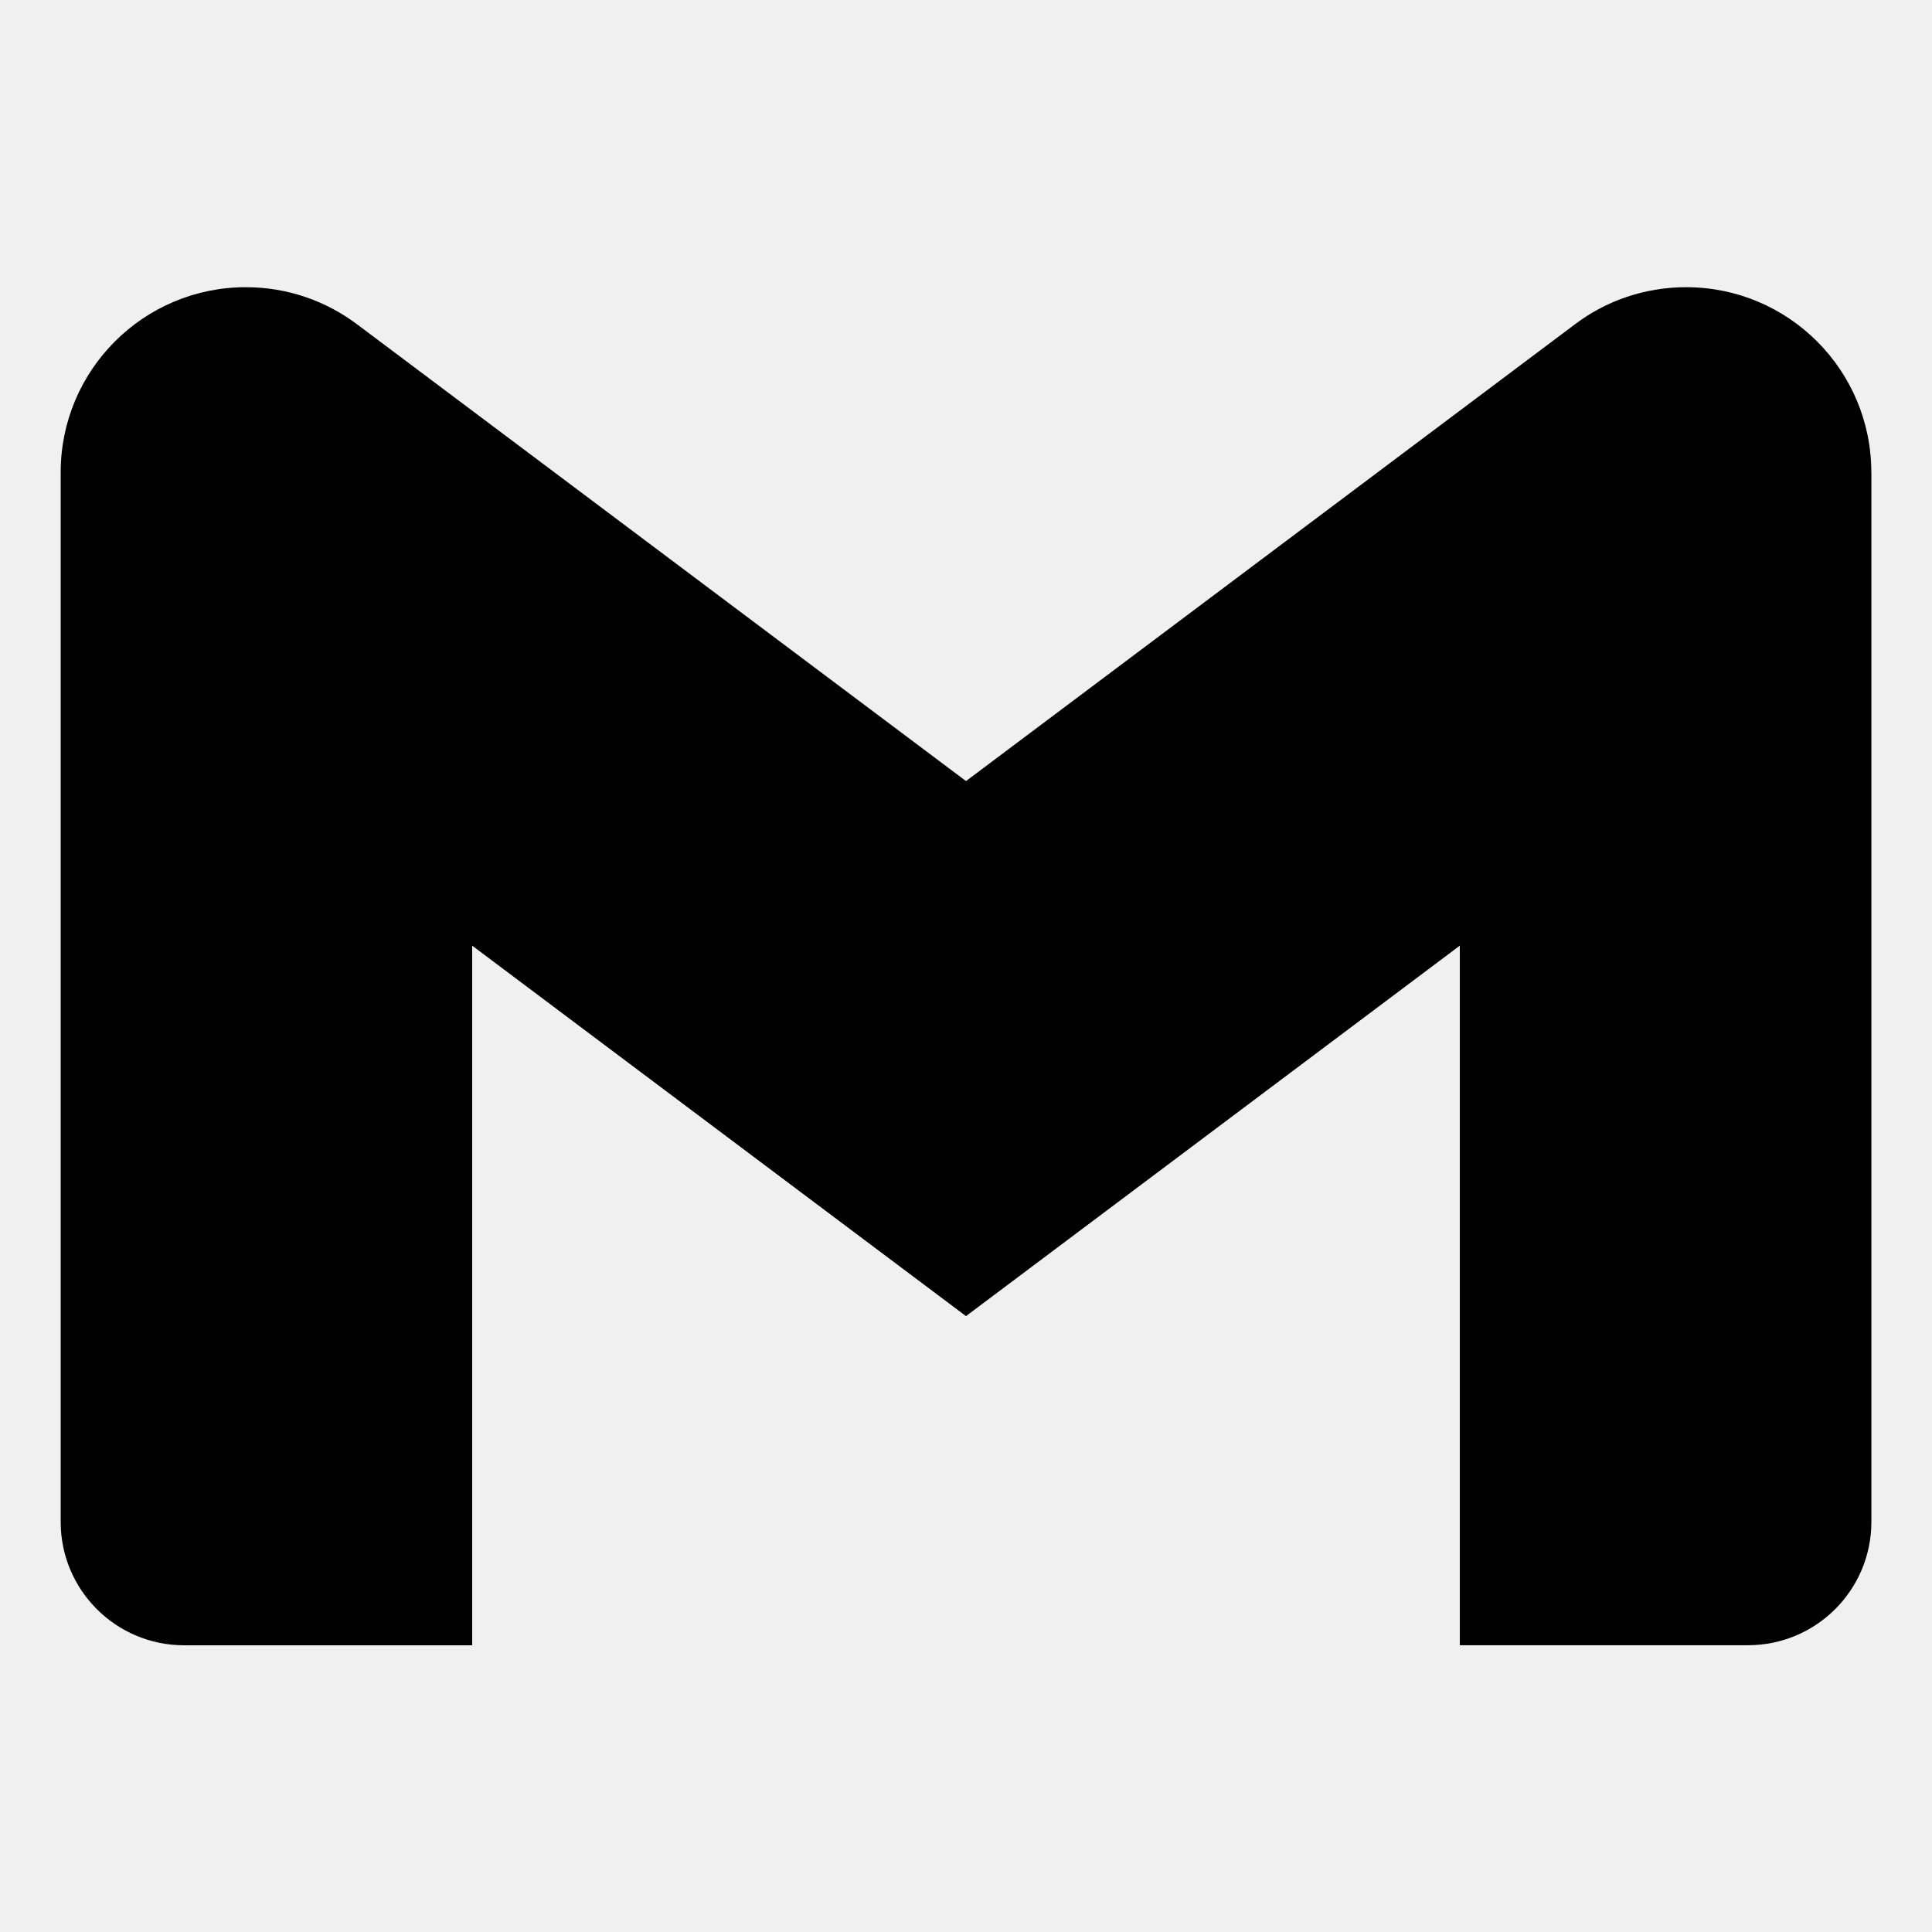
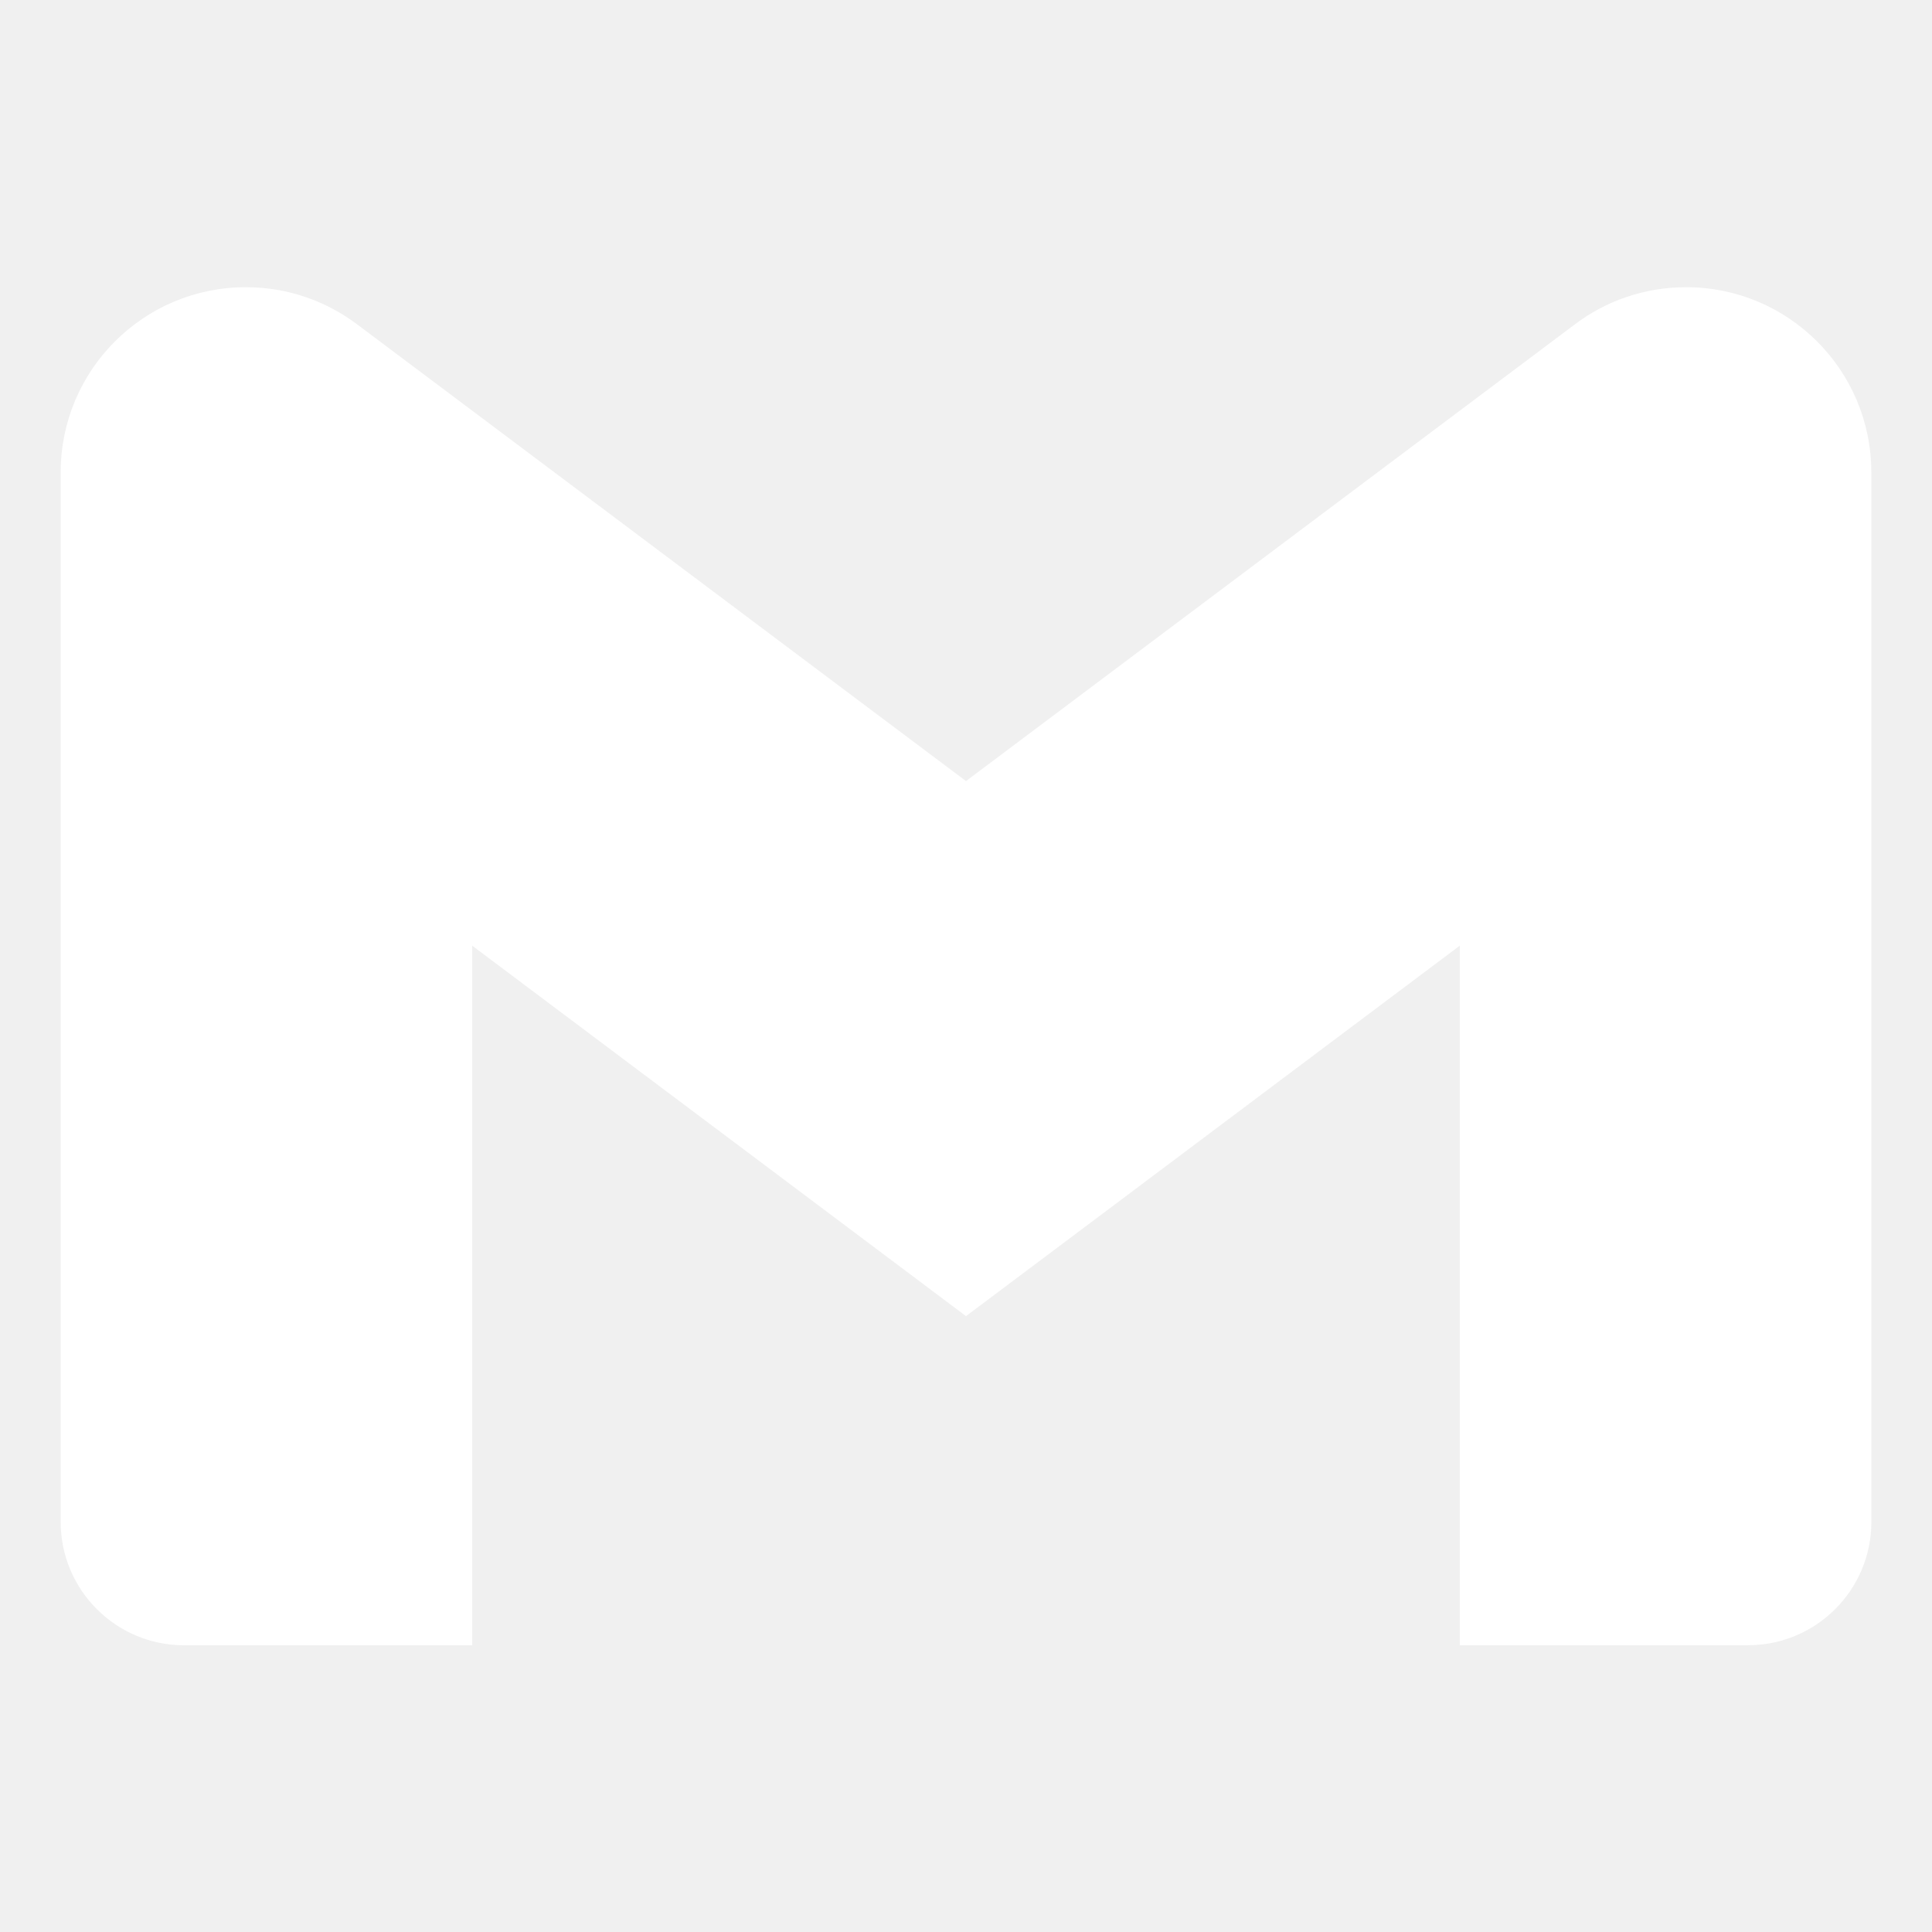
- <svg xmlns="http://www.w3.org/2000/svg" fill="#000000" width="800px" height="800px" viewBox="0 0 32 32" version="1.1">
-   <path d="M30.996 7.824v17.381c0 0 0 0 0 0.001 0 1.129-0.915 2.044-2.044 2.044-0 0-0 0-0.001 0h-4.772v-11.587l-8.179 6.136-8.179-6.136v11.588h-4.772c0 0 0 0-0 0-1.129 0-2.044-0.915-2.044-2.044 0-0 0-0.001 0-0.001v0-17.381c0-0 0-0.001 0-0.001 0-1.694 1.373-3.067 3.067-3.067 0.694 0 1.334 0.231 1.848 0.619l-0.008-0.006 10.088 7.567 10.088-7.567c0.506-0.383 1.146-0.613 1.84-0.613 1.694 0 3.067 1.373 3.067 3.067v0z" />
+ <svg xmlns="http://www.w3.org/2000/svg" fill="#000000" width="800px" height="800px" viewBox="0 0 32 32" version="1.1" id="svg6">
+   <defs id="defs10" />
+   <path d="M30.996 7.824v17.381c0 0 0 0 0 0.001 0 1.129-0.915 2.044-2.044 2.044-0 0-0 0-0.001 0h-4.772v-11.587l-8.179 6.136-8.179-6.136v11.588h-4.772c0 0 0 0-0 0-1.129 0-2.044-0.915-2.044-2.044 0-0 0-0.001 0-0.001v0-17.381c0-0 0-0.001 0-0.001 0-1.694 1.373-3.067 3.067-3.067 0.694 0 1.334 0.231 1.848 0.619l-0.008-0.006 10.088 7.567 10.088-7.567c0.506-0.383 1.146-0.613 1.84-0.613 1.694 0 3.067 1.373 3.067 3.067v0z" id="path4" style="fill:#ffffff;fill-opacity:1" />
</svg>
